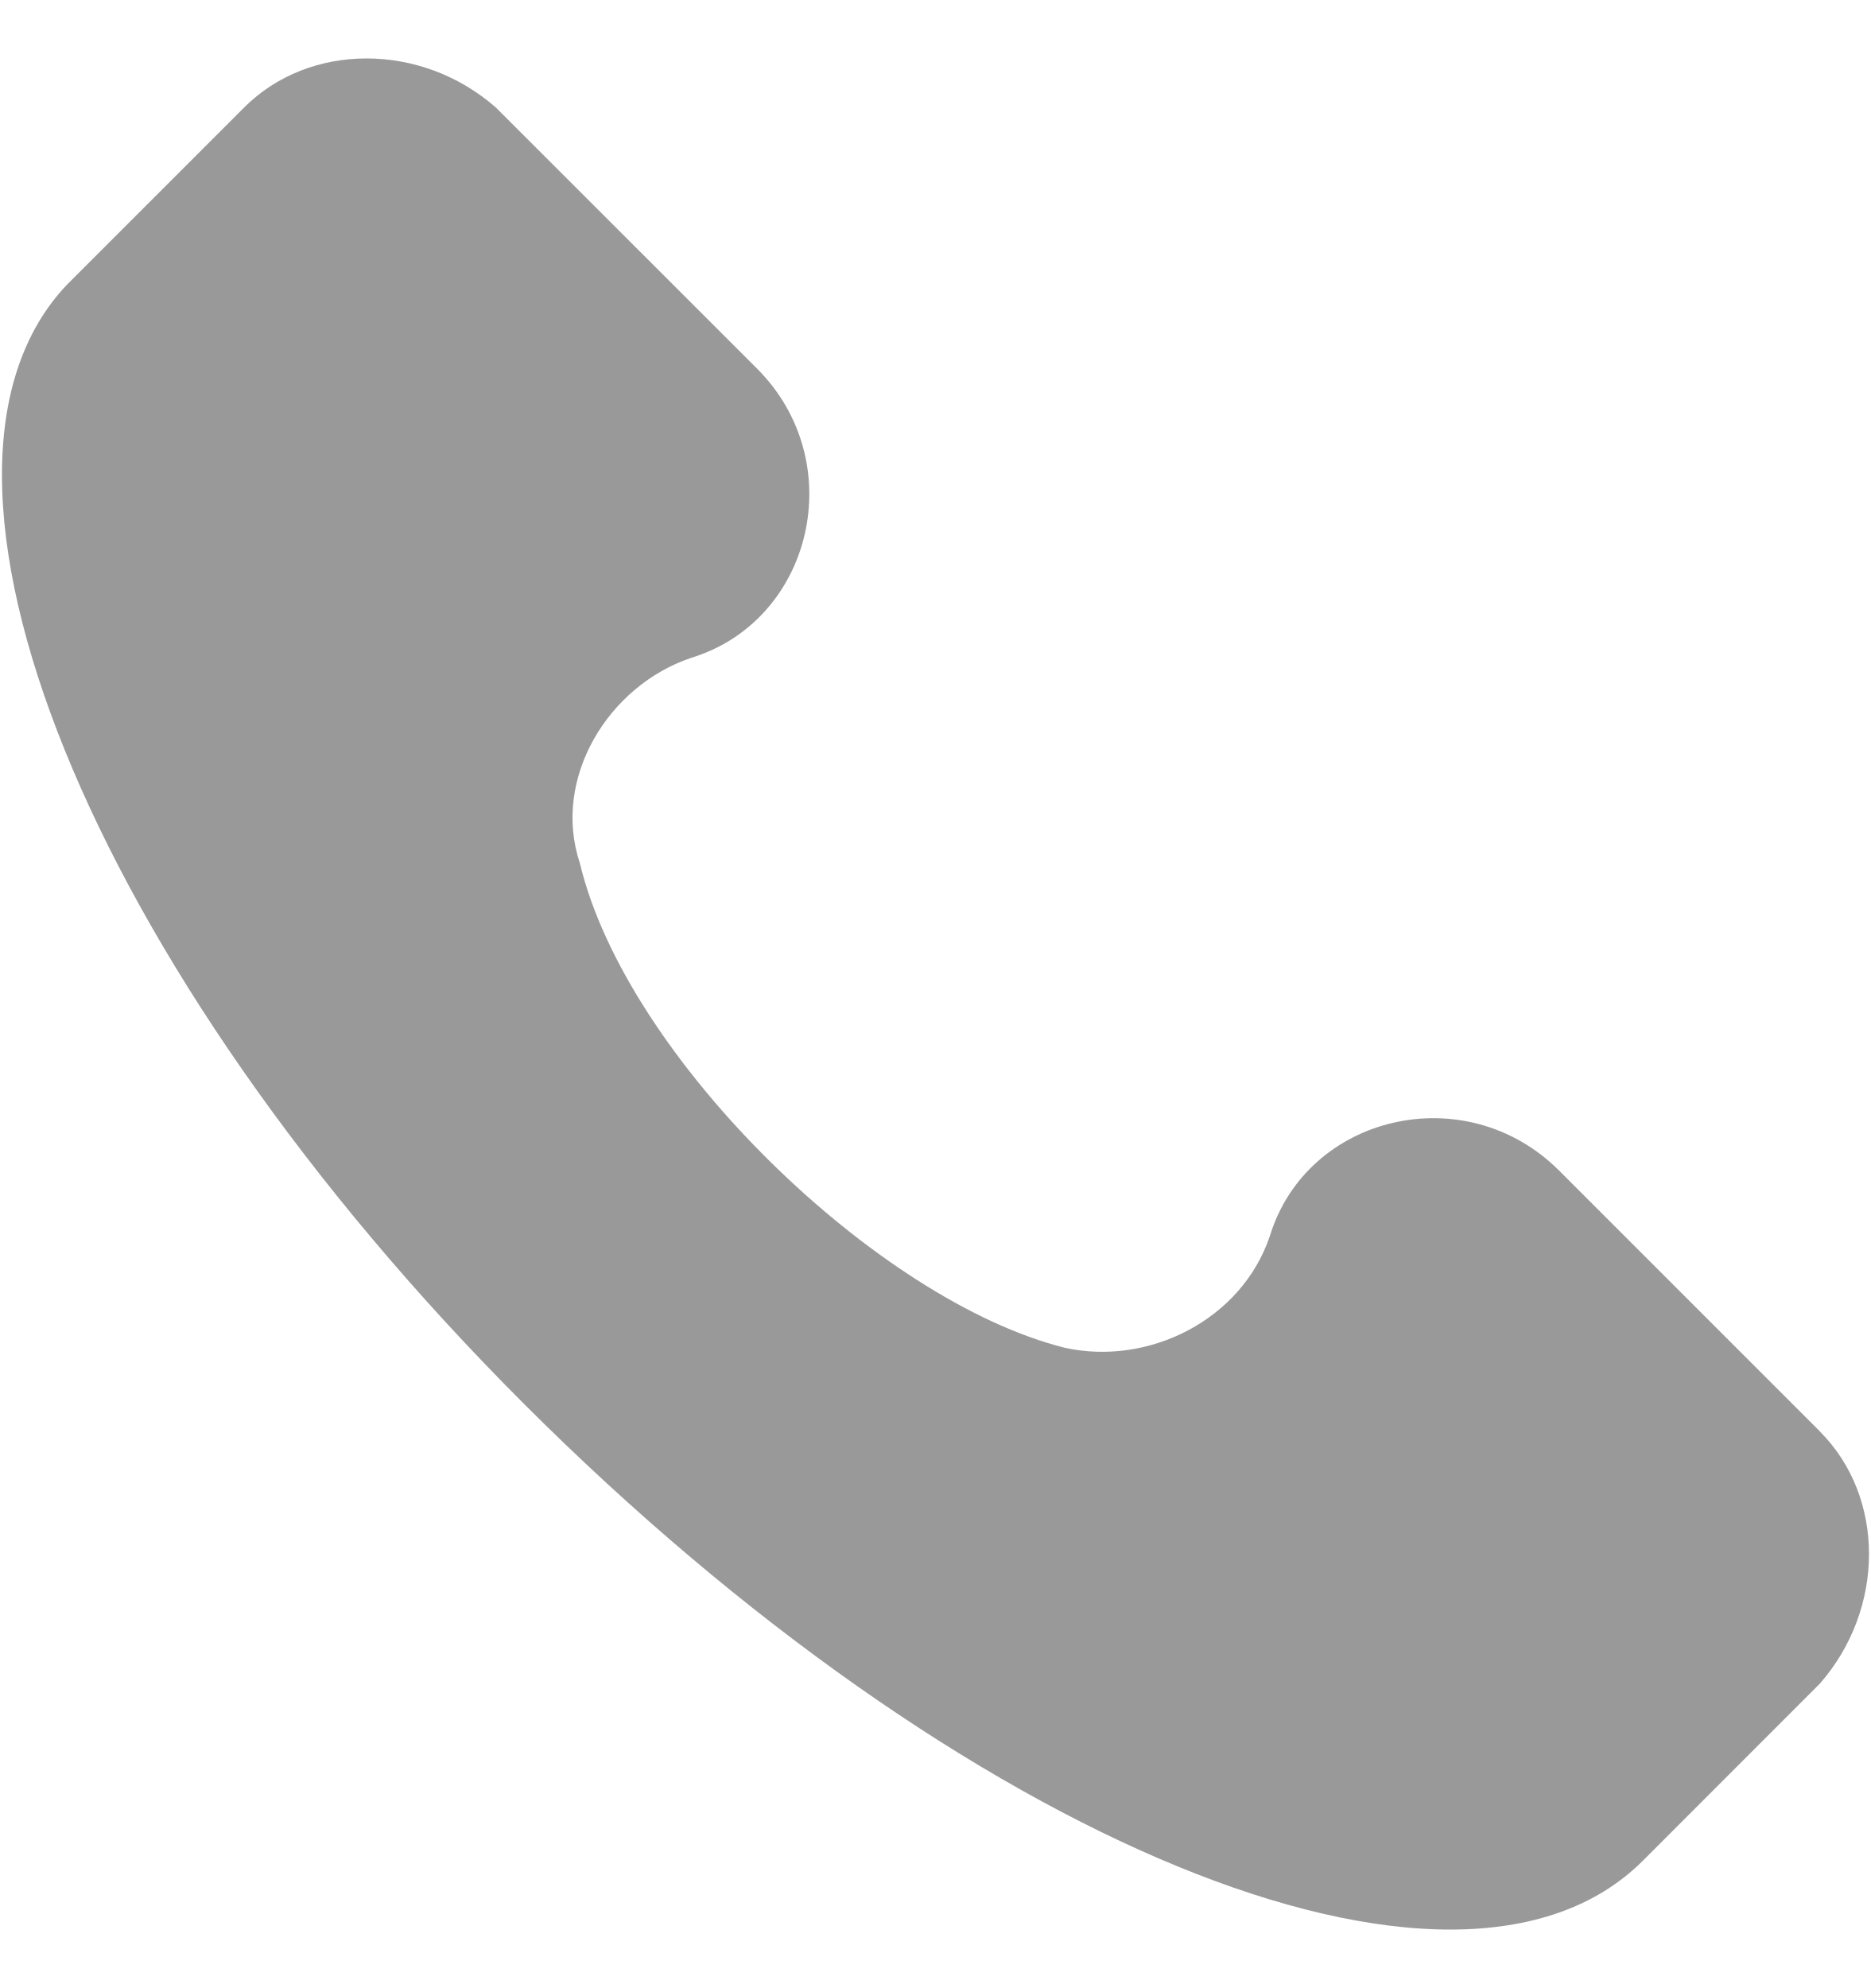
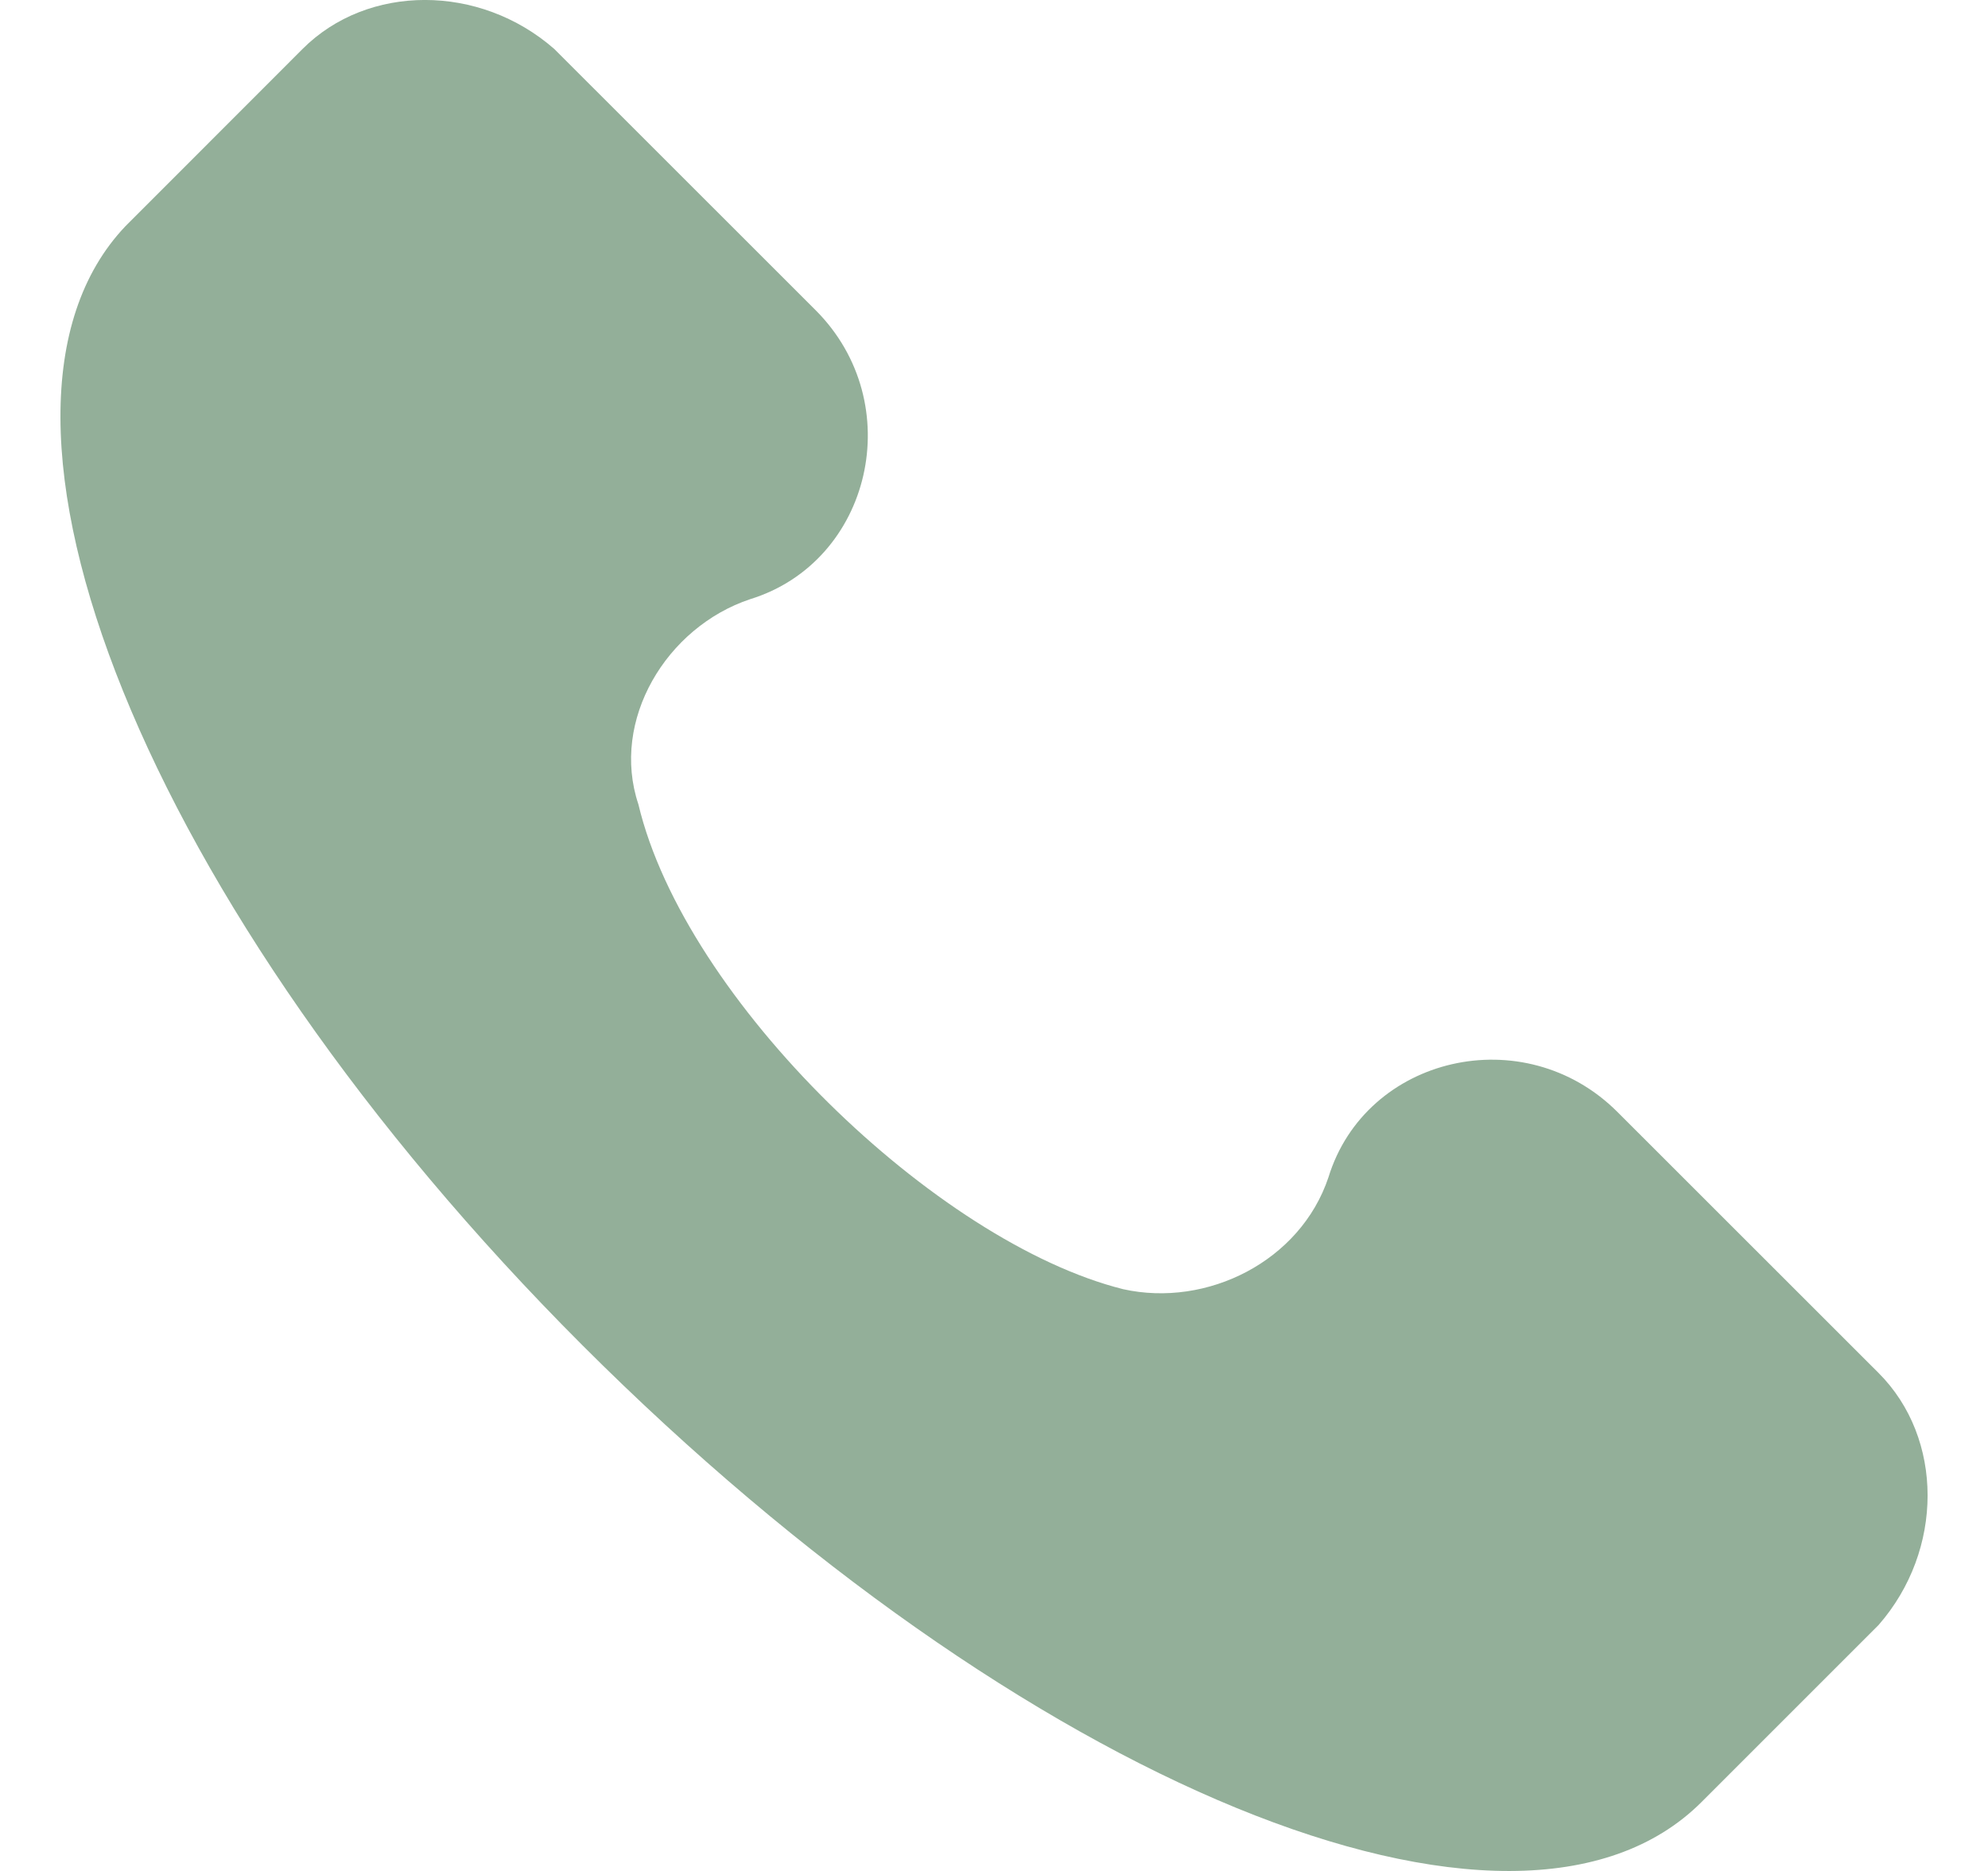
- <svg xmlns="http://www.w3.org/2000/svg" width="16" height="17" fill="none">
-   <path d="M15.565 12.242l-2.233-2.233c-.798-.797-2.153-.478-2.472.559-.24.718-1.037 1.116-1.755.957-1.595-.399-3.748-2.472-4.147-4.147-.239-.718.24-1.515.957-1.754 1.037-.32 1.356-1.675.559-2.472L4.24.919C3.603.36 2.646.36 2.088.919L.573 2.434c-1.516 1.595.159 5.821 3.907 9.57 3.748 3.747 7.974 5.502 9.57 3.907l1.514-1.515c.559-.639.559-1.595 0-2.154z" fill="#999" />
+ <svg xmlns="http://www.w3.org/2000/svg" width="17" height="16" fill="none">
+   <path d="M16.065 11.742L13.832 9.51c-.798-.798-2.153-.479-2.472.558-.24.718-1.037 1.116-1.755.957-1.595-.399-3.748-2.472-4.146-4.147-.24-.718.239-1.515.956-1.754 1.037-.32 1.356-1.675.559-2.472L4.74.419c-.638-.559-1.595-.559-2.153 0L1.073 1.934c-1.516 1.595.16 5.821 3.907 9.57 3.748 3.747 7.974 5.502 9.57 3.907l1.515-1.515c.558-.639.558-1.595 0-2.154z" fill="#93AF99" />
</svg>
